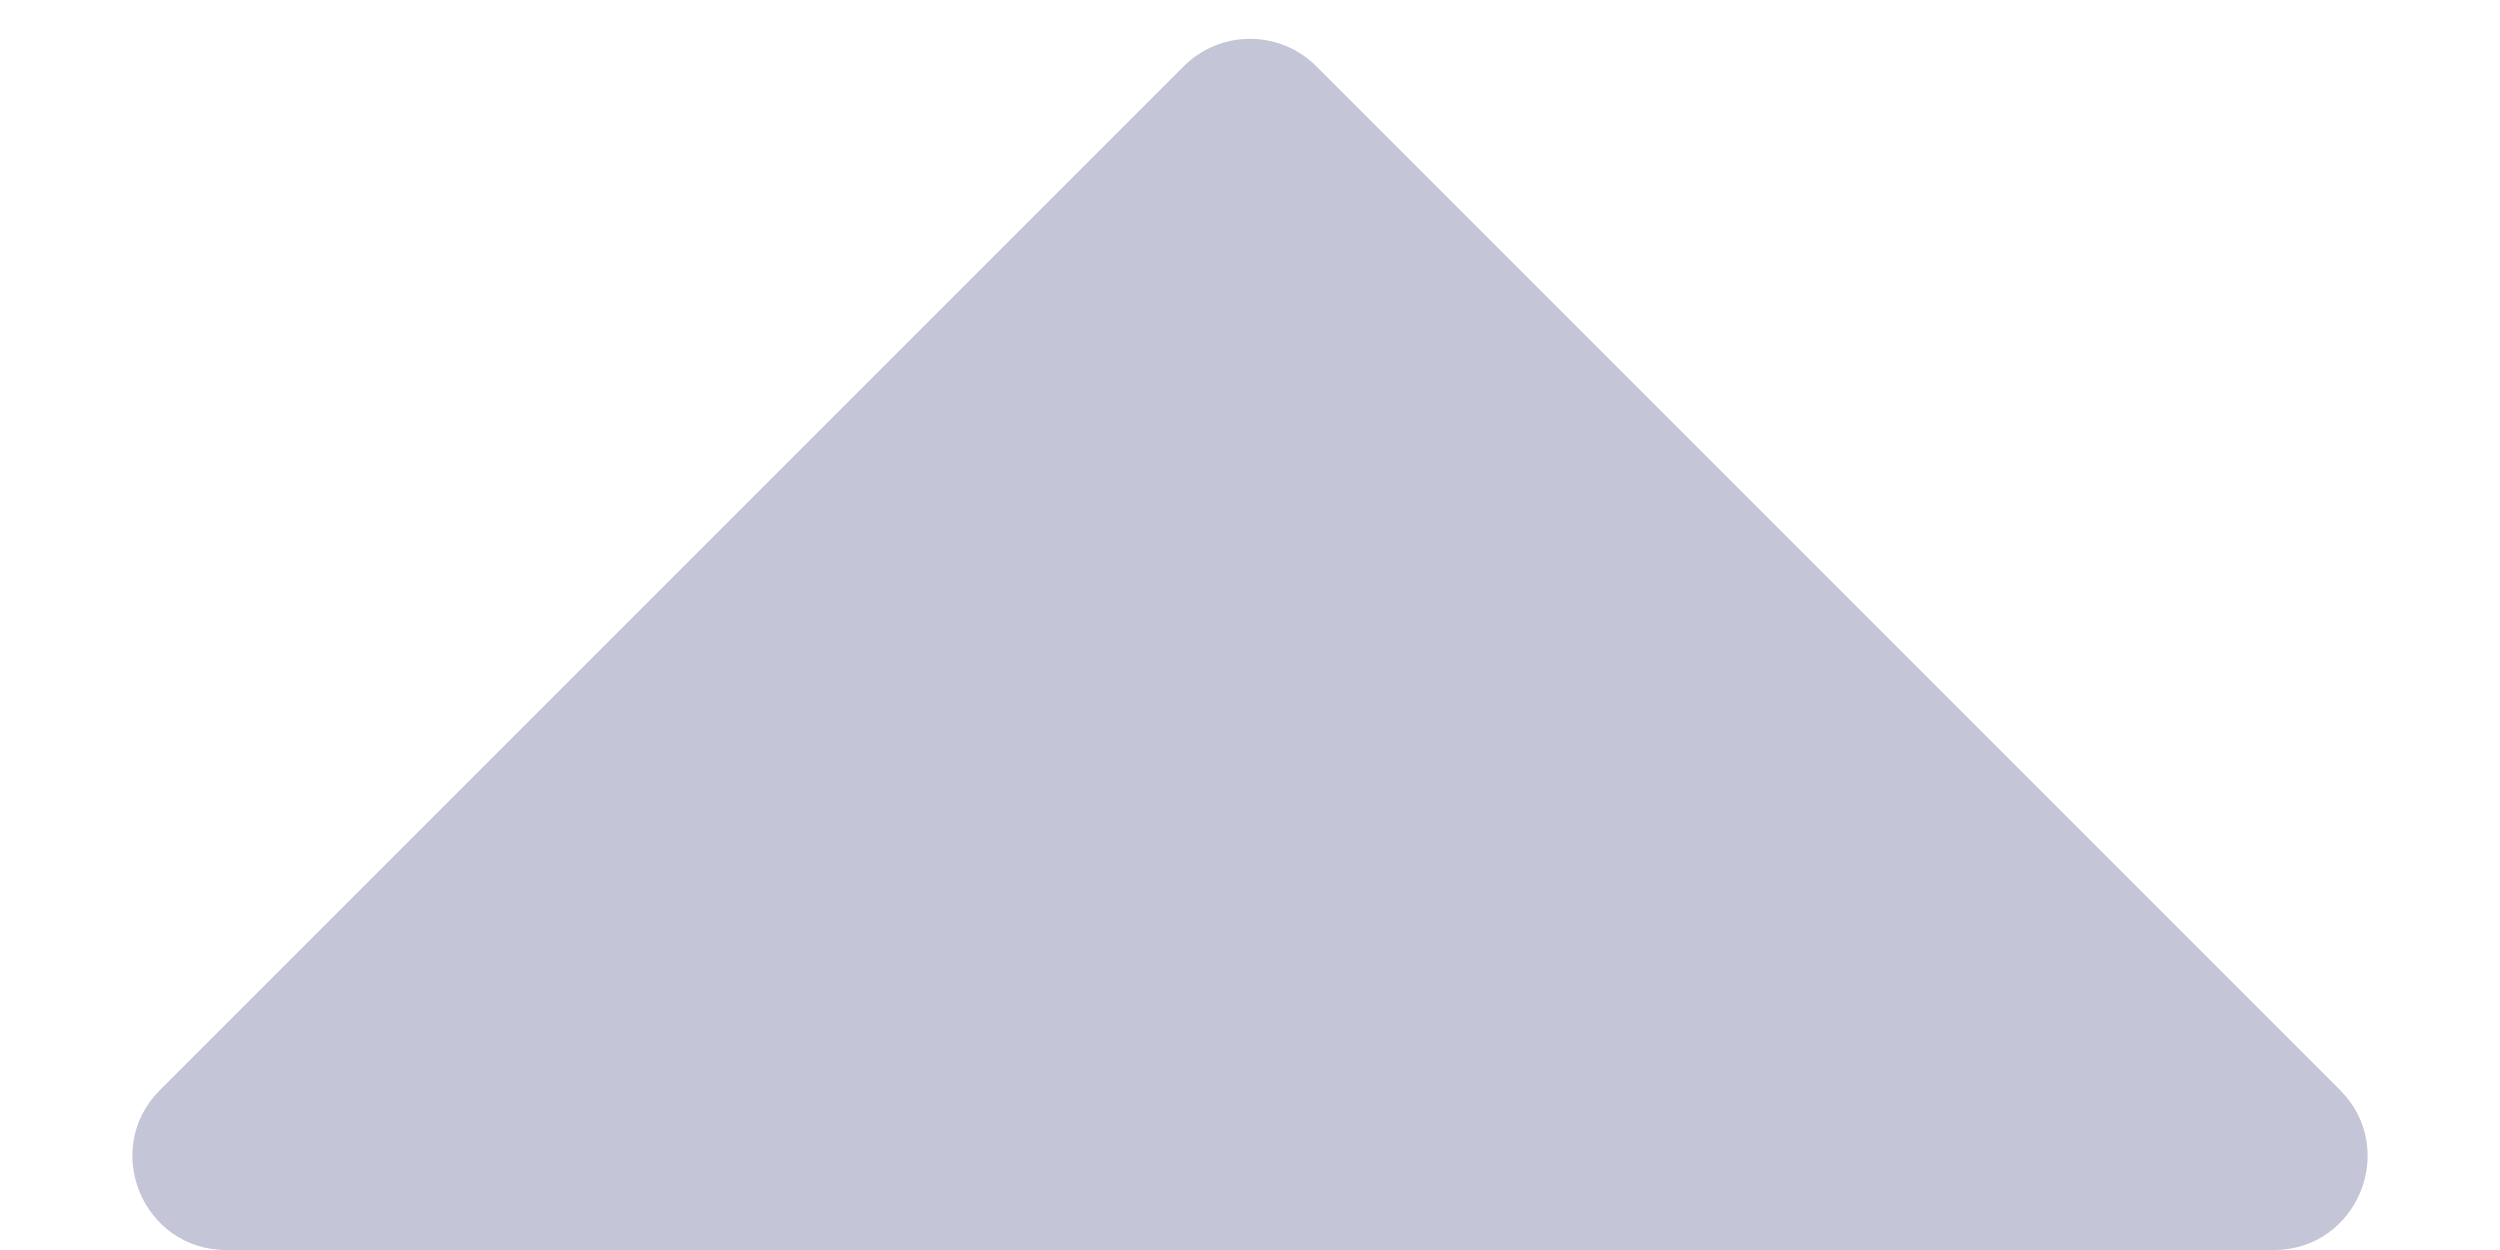
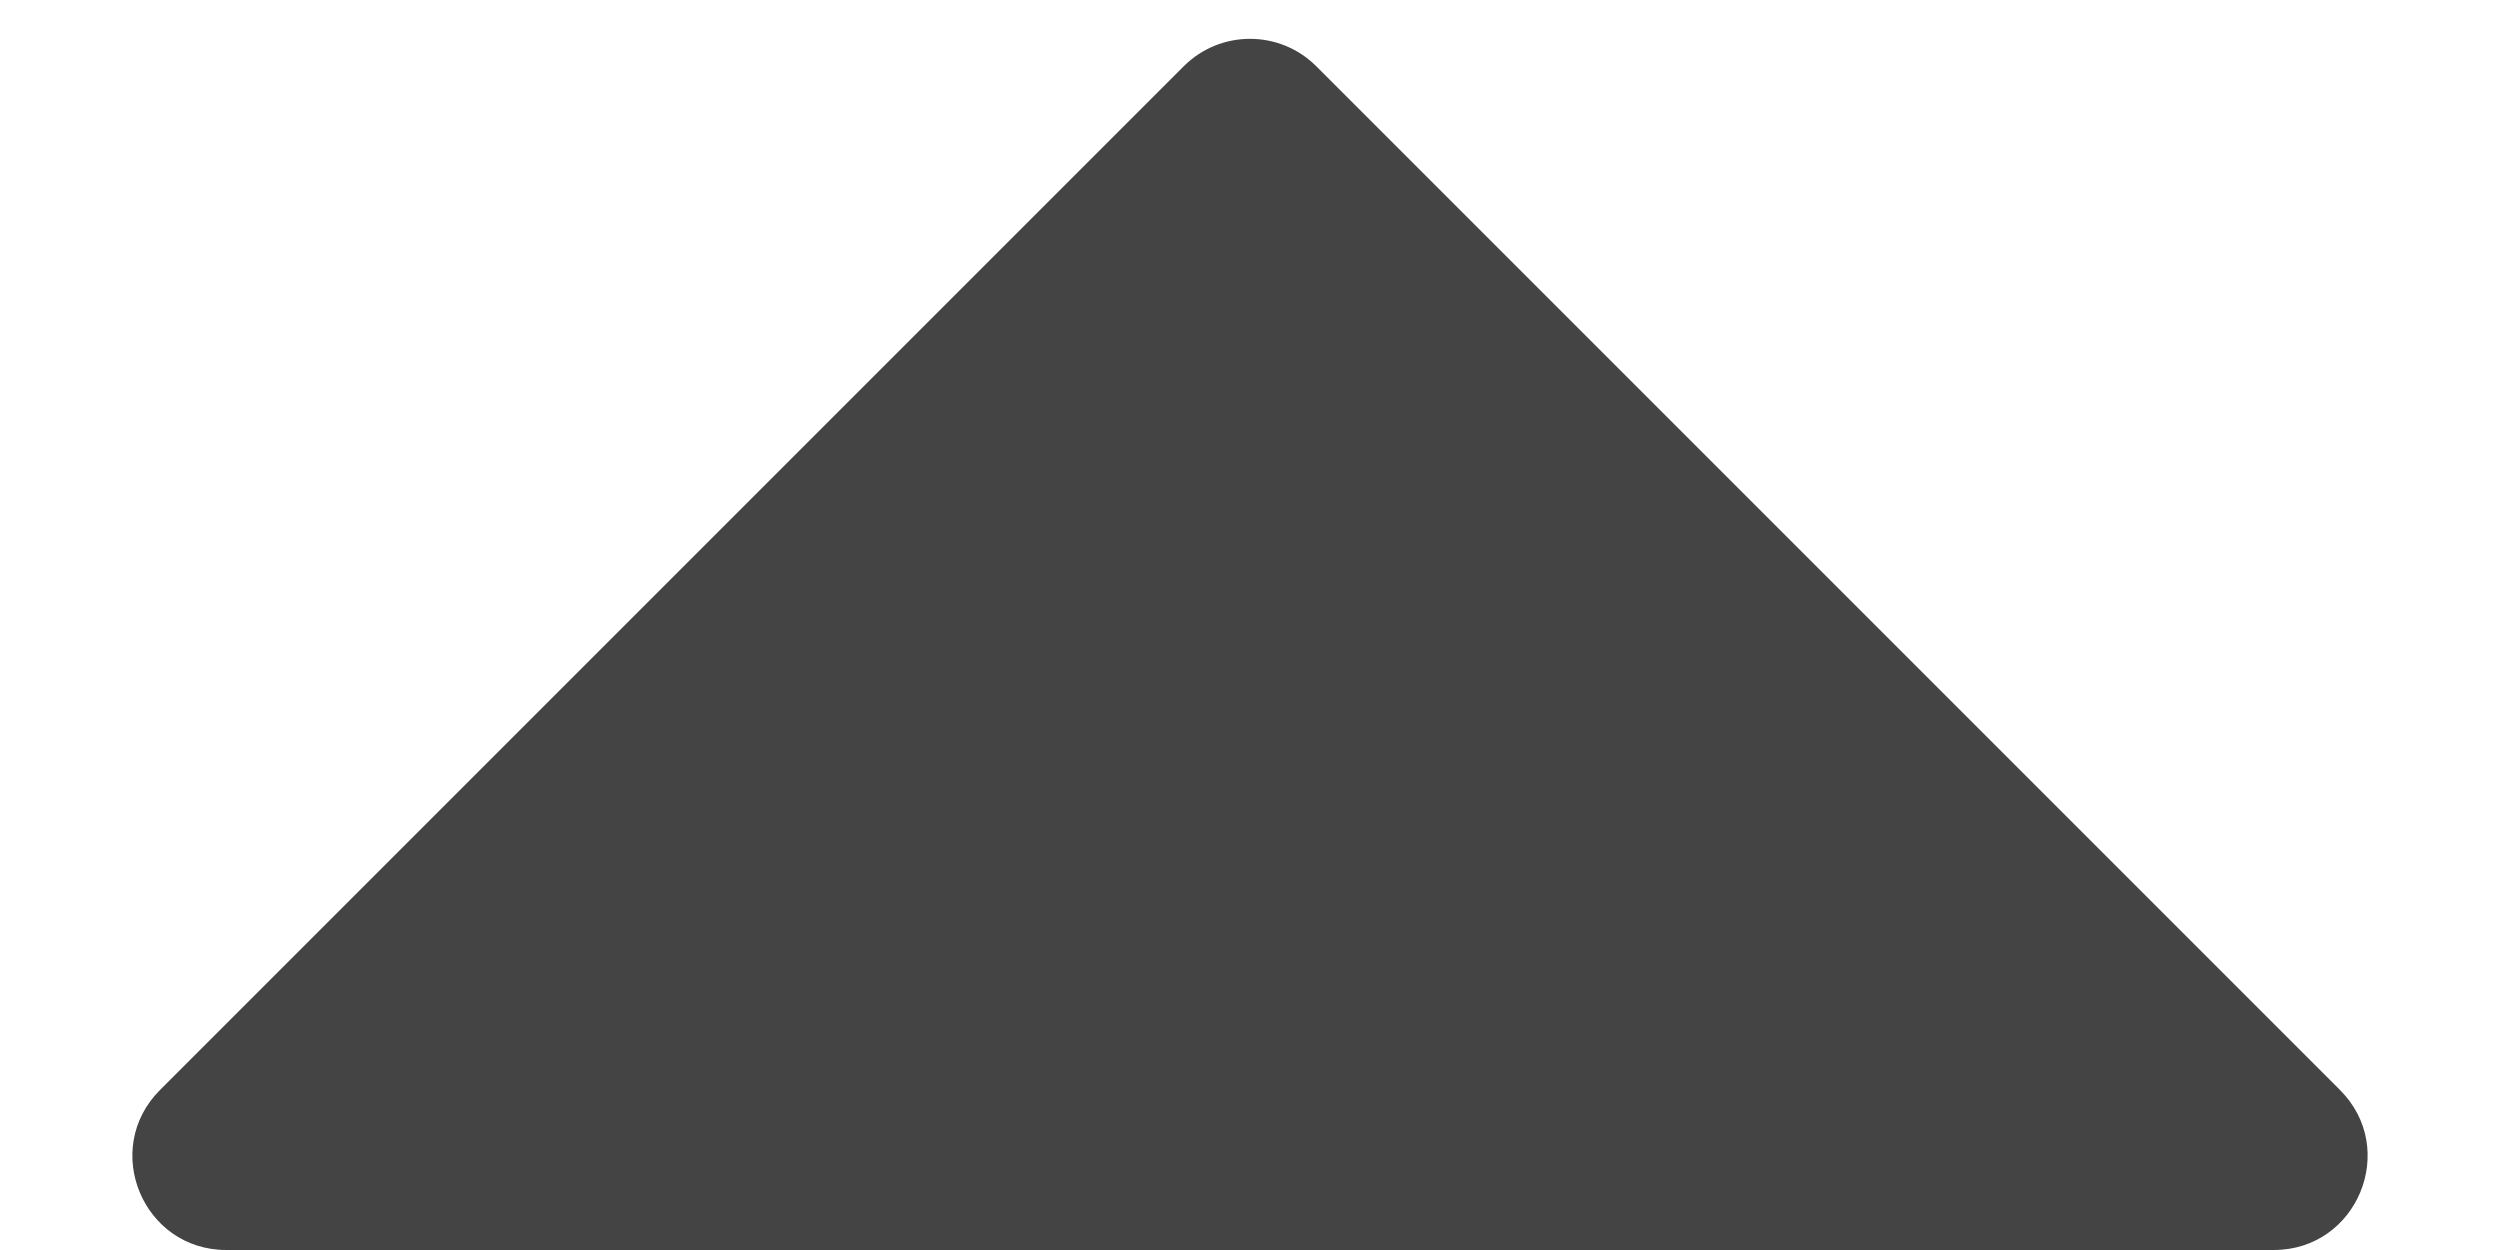
<svg xmlns="http://www.w3.org/2000/svg" width="8" height="4" viewBox="0 0 8 4" fill="none">
-   <path d="M3.788 0.212L0.512 3.488C0.323 3.677 0.457 4 0.724 4H7.276C7.543 4 7.677 3.677 7.488 3.488L4.212 0.212C4.095 0.095 3.905 0.095 3.788 0.212Z" fill="#C4C5D6" />
+   <path d="M3.788 0.212L0.512 3.488C0.323 3.677 0.457 4 0.724 4H7.276C7.543 4 7.677 3.677 7.488 3.488L4.212 0.212C4.095 0.095 3.905 0.095 3.788 0.212Z" fill="#444444" />
</svg>
